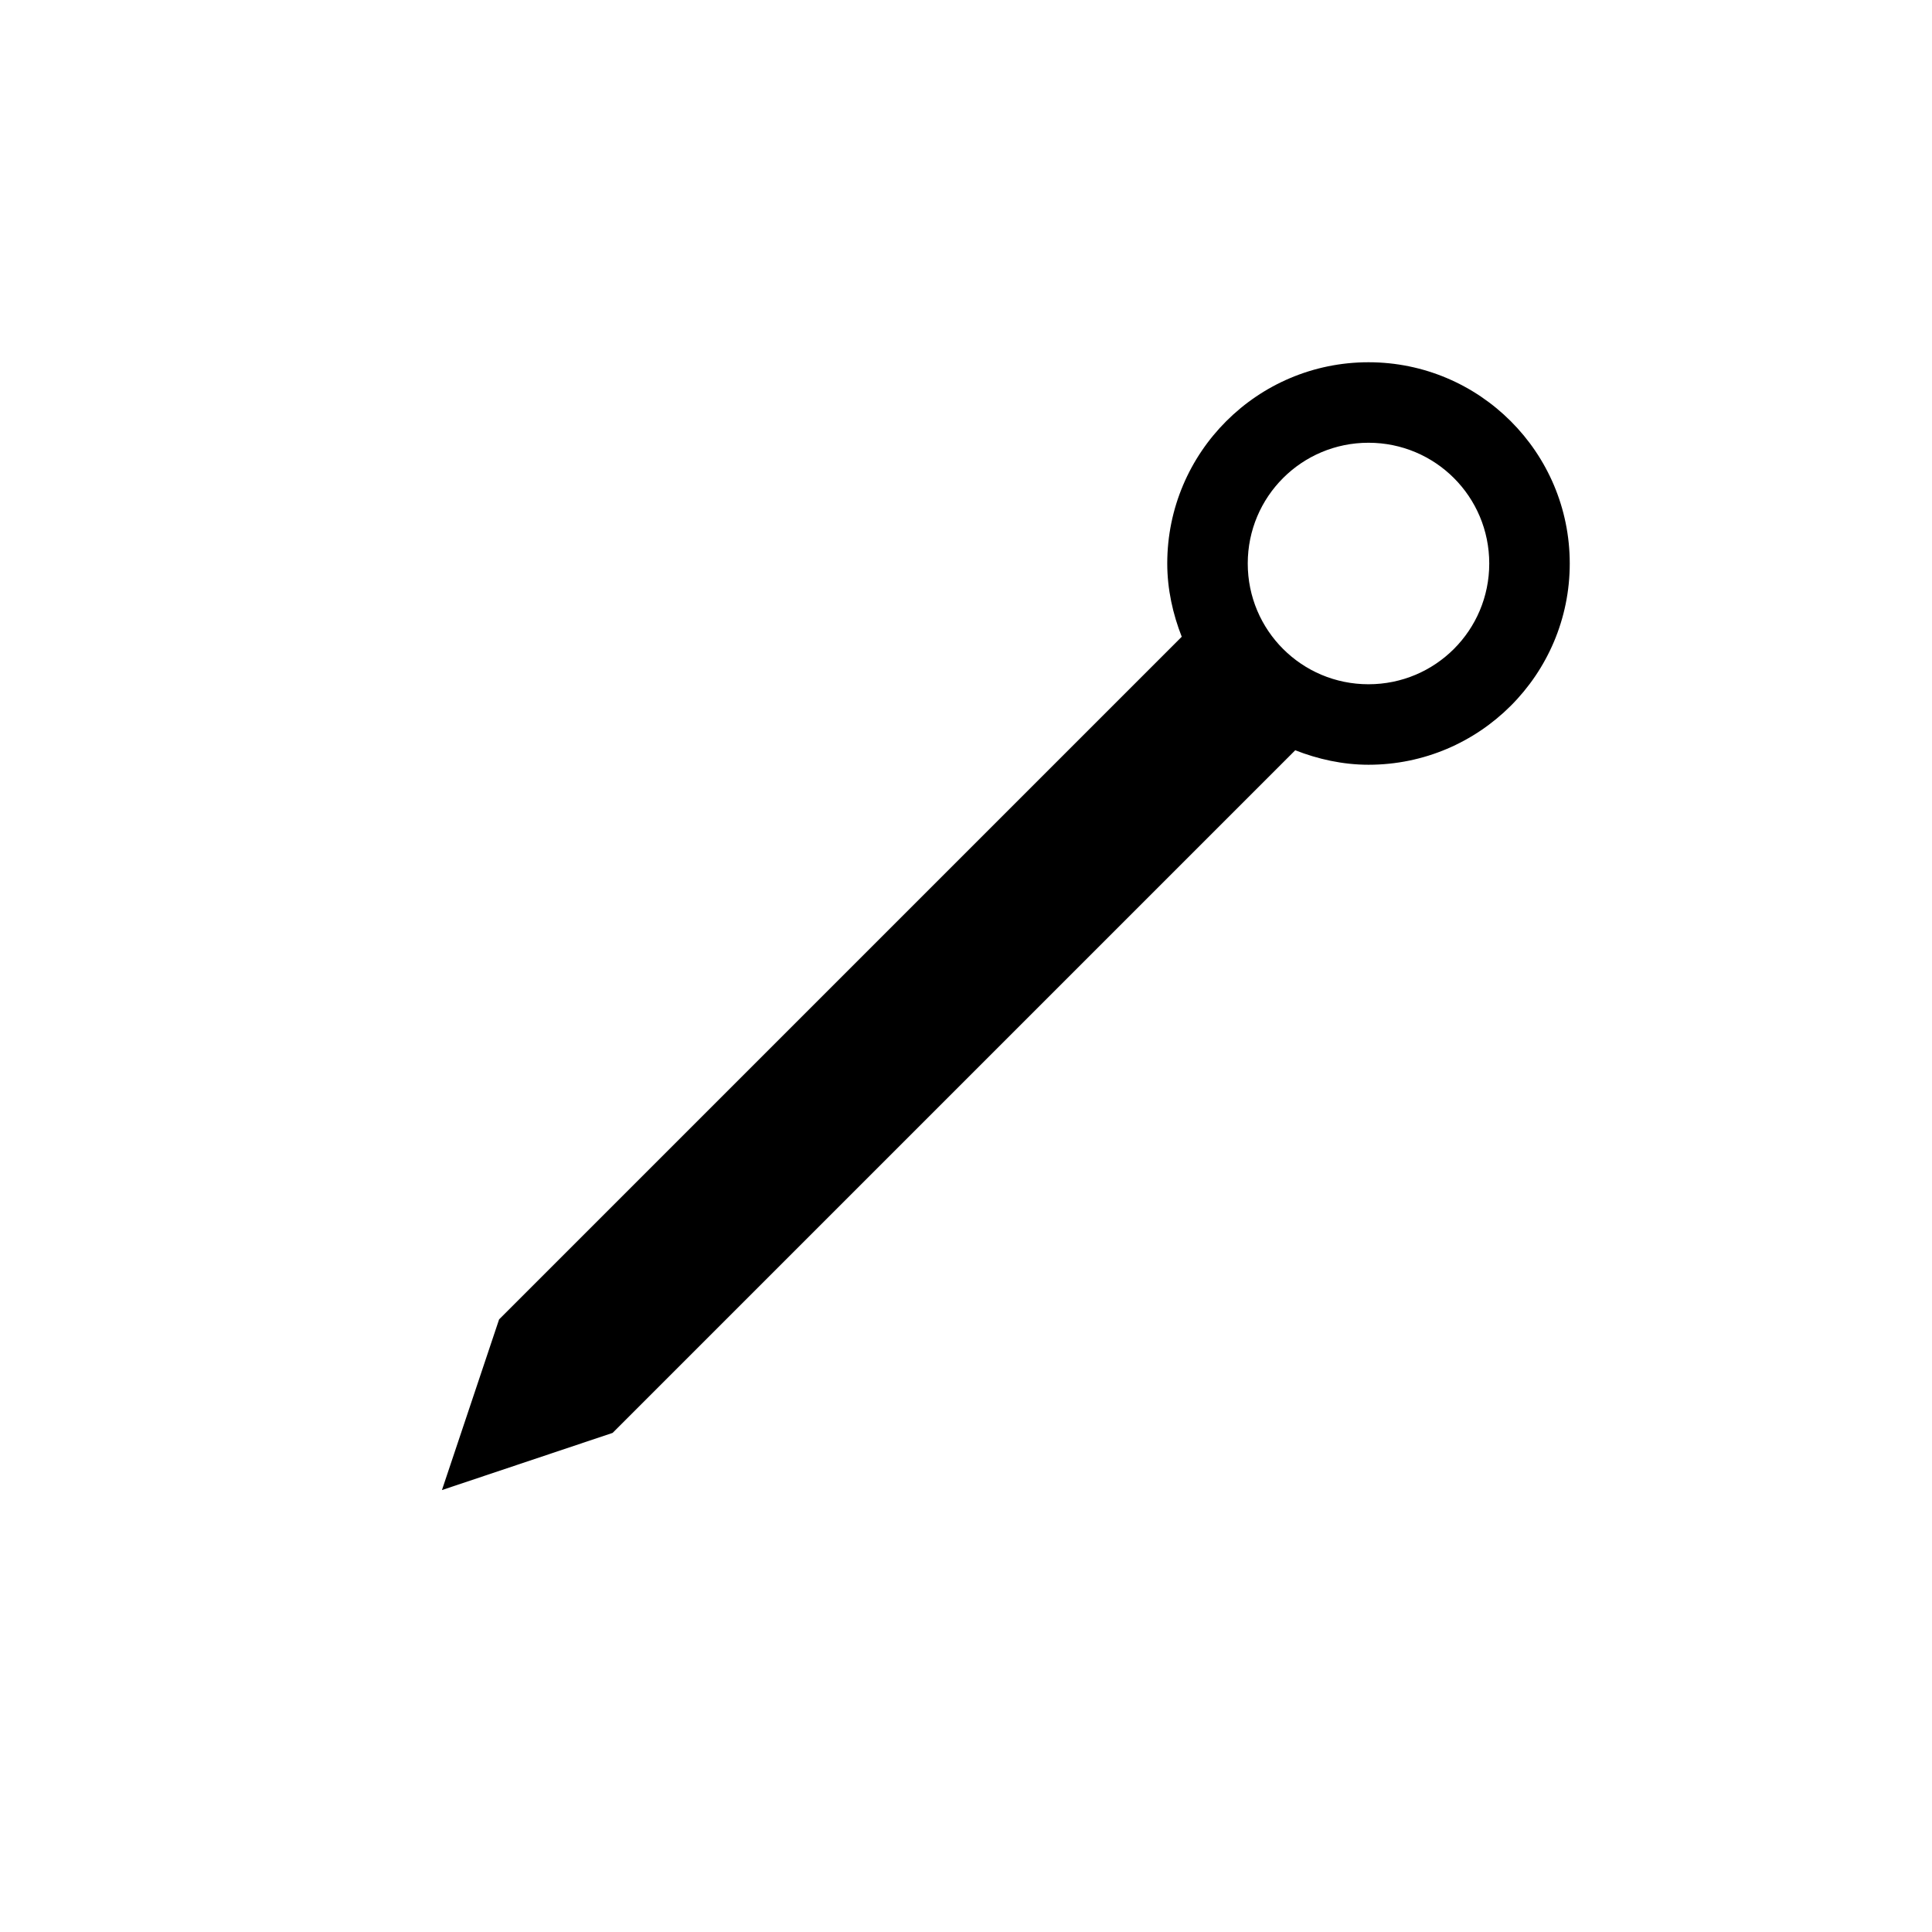
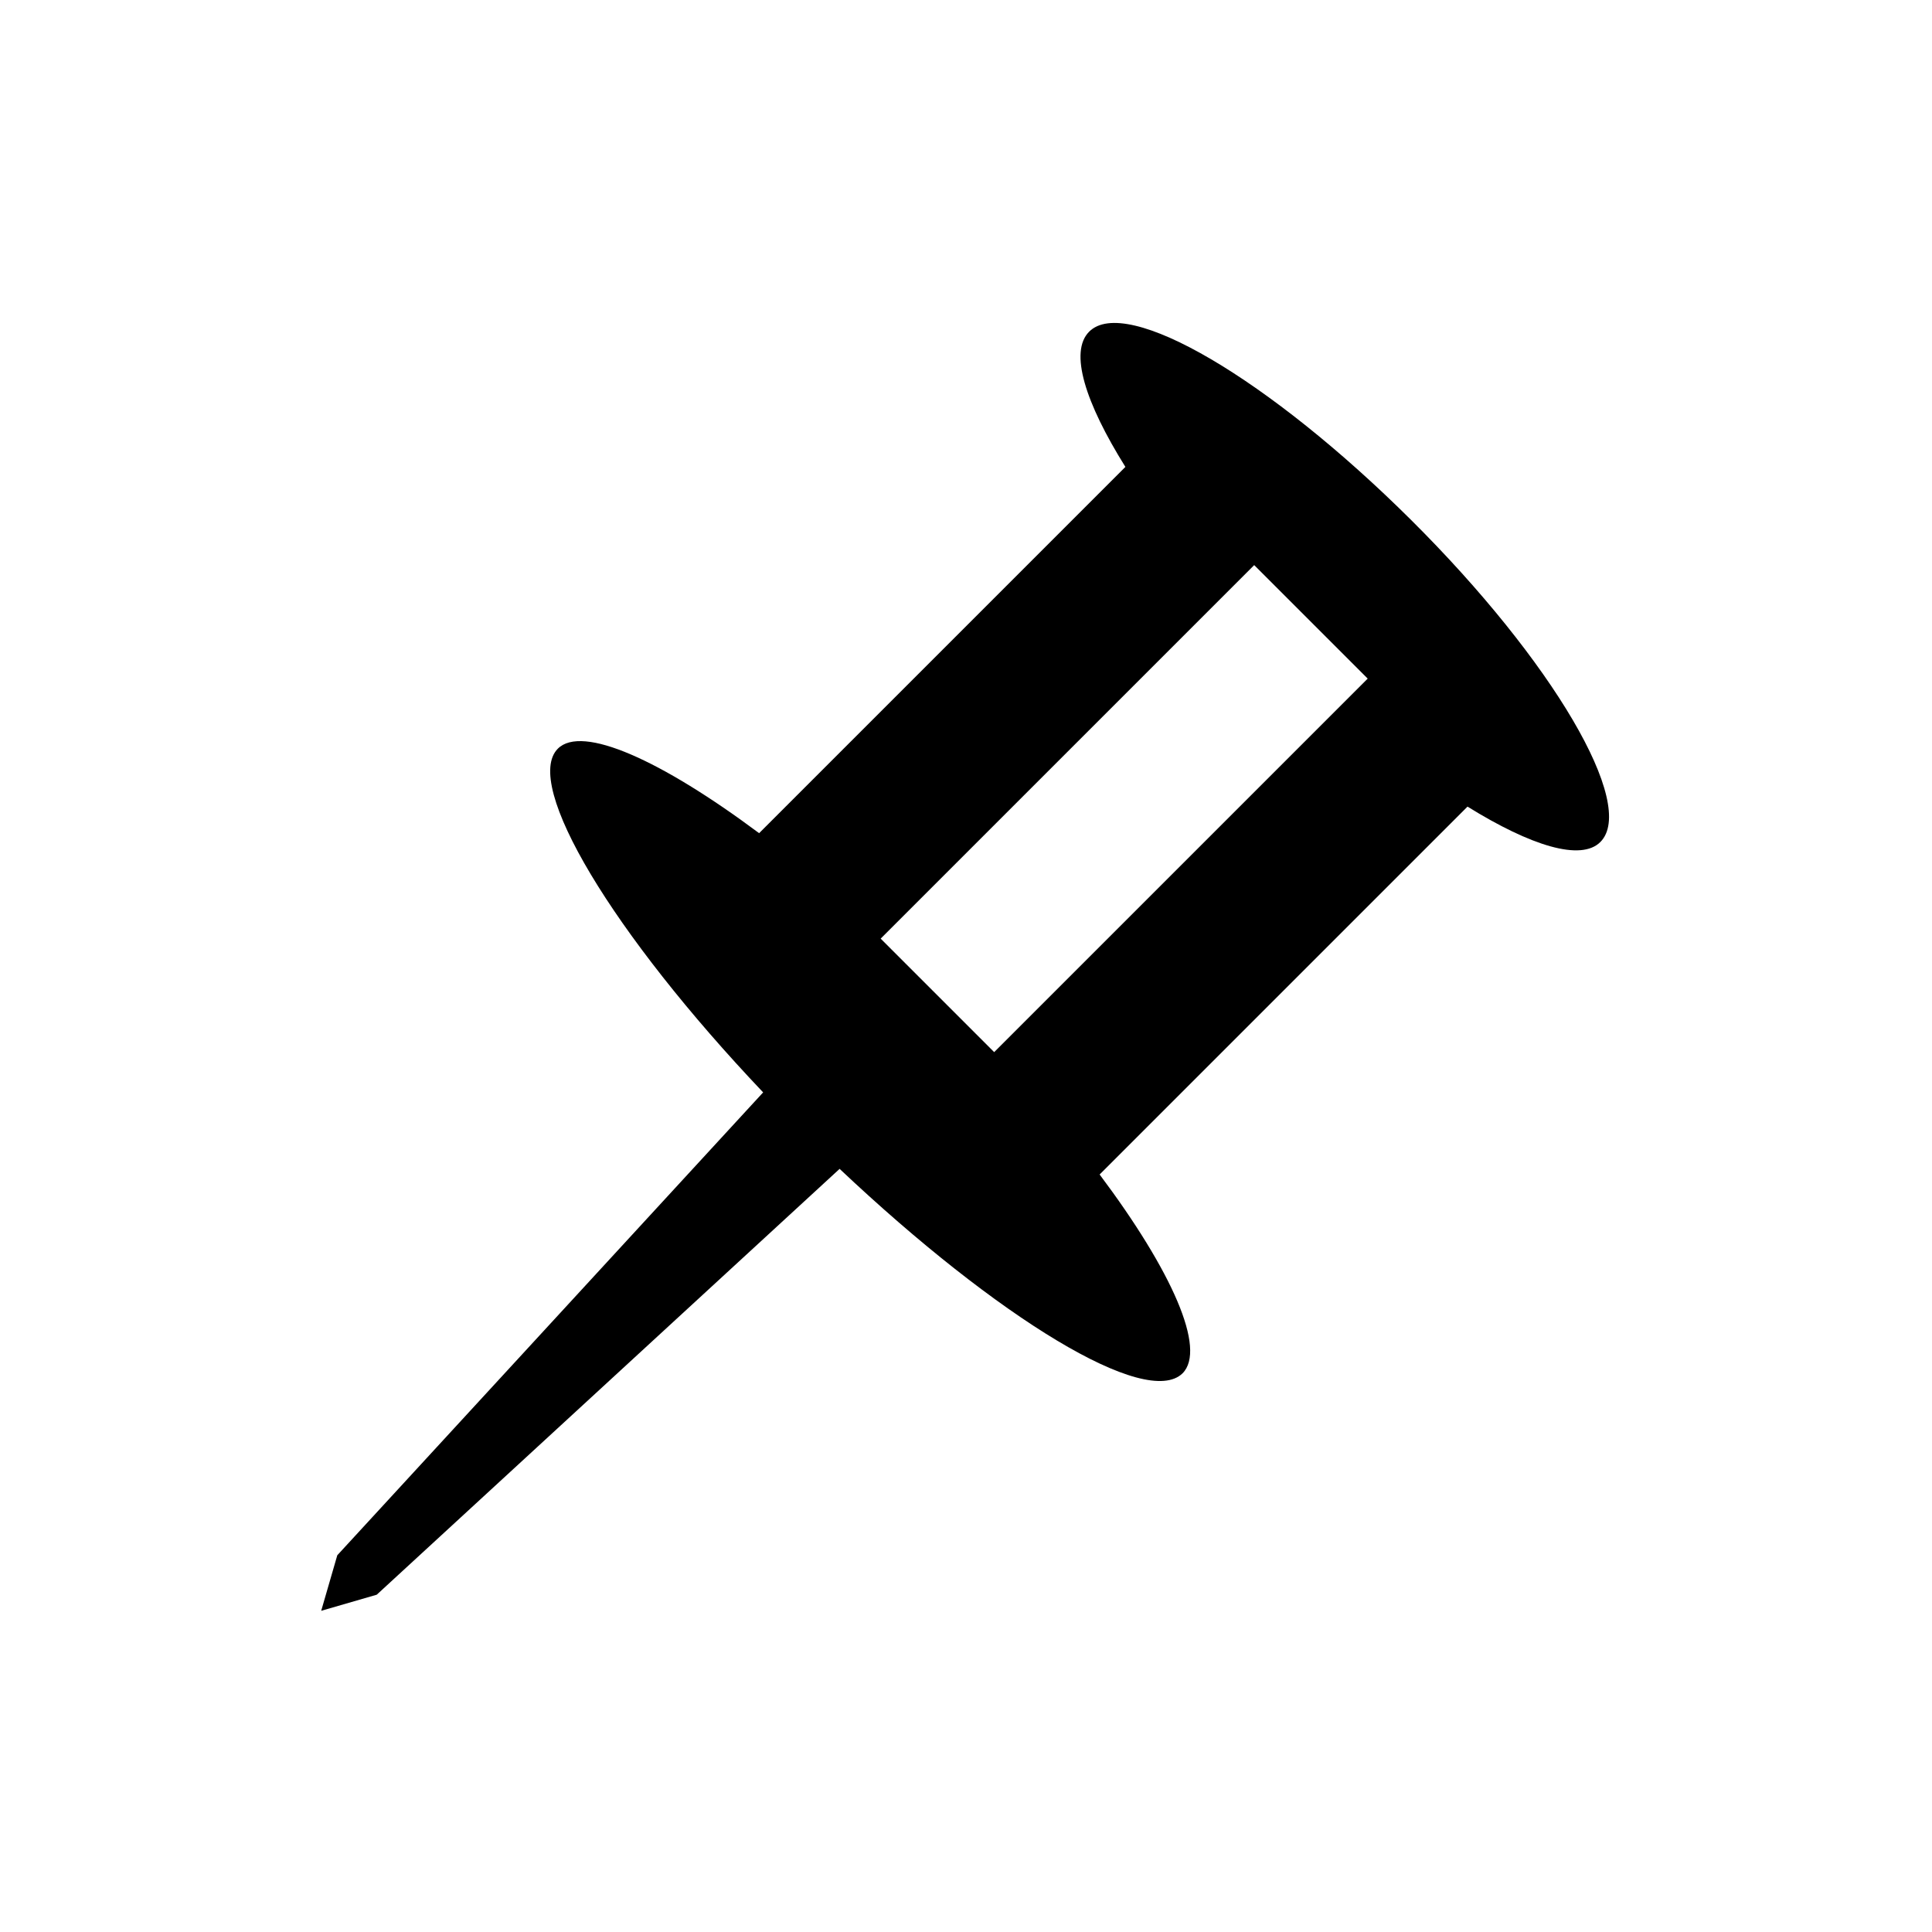
<svg xmlns="http://www.w3.org/2000/svg" width="24" height="24" fill="currentColor" viewBox="0 0 24 24">
-   <path d="M17,4.5c-1.38,0-2.5,1.12-2.5,2.5,0,.32,.07,.63,.18,.91L6.2,16.39l-.71,2.12,2.12-.71,8.48-8.48c.28,.11,.59,.18,.91,.18,1.38,0,2.5-1.12,2.5-2.5s-1.12-2.5-2.5-2.5Zm0,4c-.83,0-1.5-.67-1.5-1.5s.67-1.5,1.5-1.5,1.5,.67,1.5,1.5-.67,1.5-1.5,1.5Z" />
+   <path d="m13.67 14.58 4.56-4.56c.79.49 1.41.68 1.65.44.46-.46-.59-2.25-2.35-4s-3.54-2.8-4-2.34c-.25.25-.05.88.45 1.68l-4.55 4.55C8.21 9.44 7.23 9 6.93 9.3c-.44.44.68 2.3 2.55 4.27l-5.29 5.75-.2.69.69-.2 5.75-5.29c1.97 1.86 3.81 2.98 4.26 2.54.3-.3-.13-1.27-1.03-2.47Zm-1.32-1.51-1.41-1.41 4.64-4.64 1.41 1.41-4.64 4.64Z" />
</svg>
